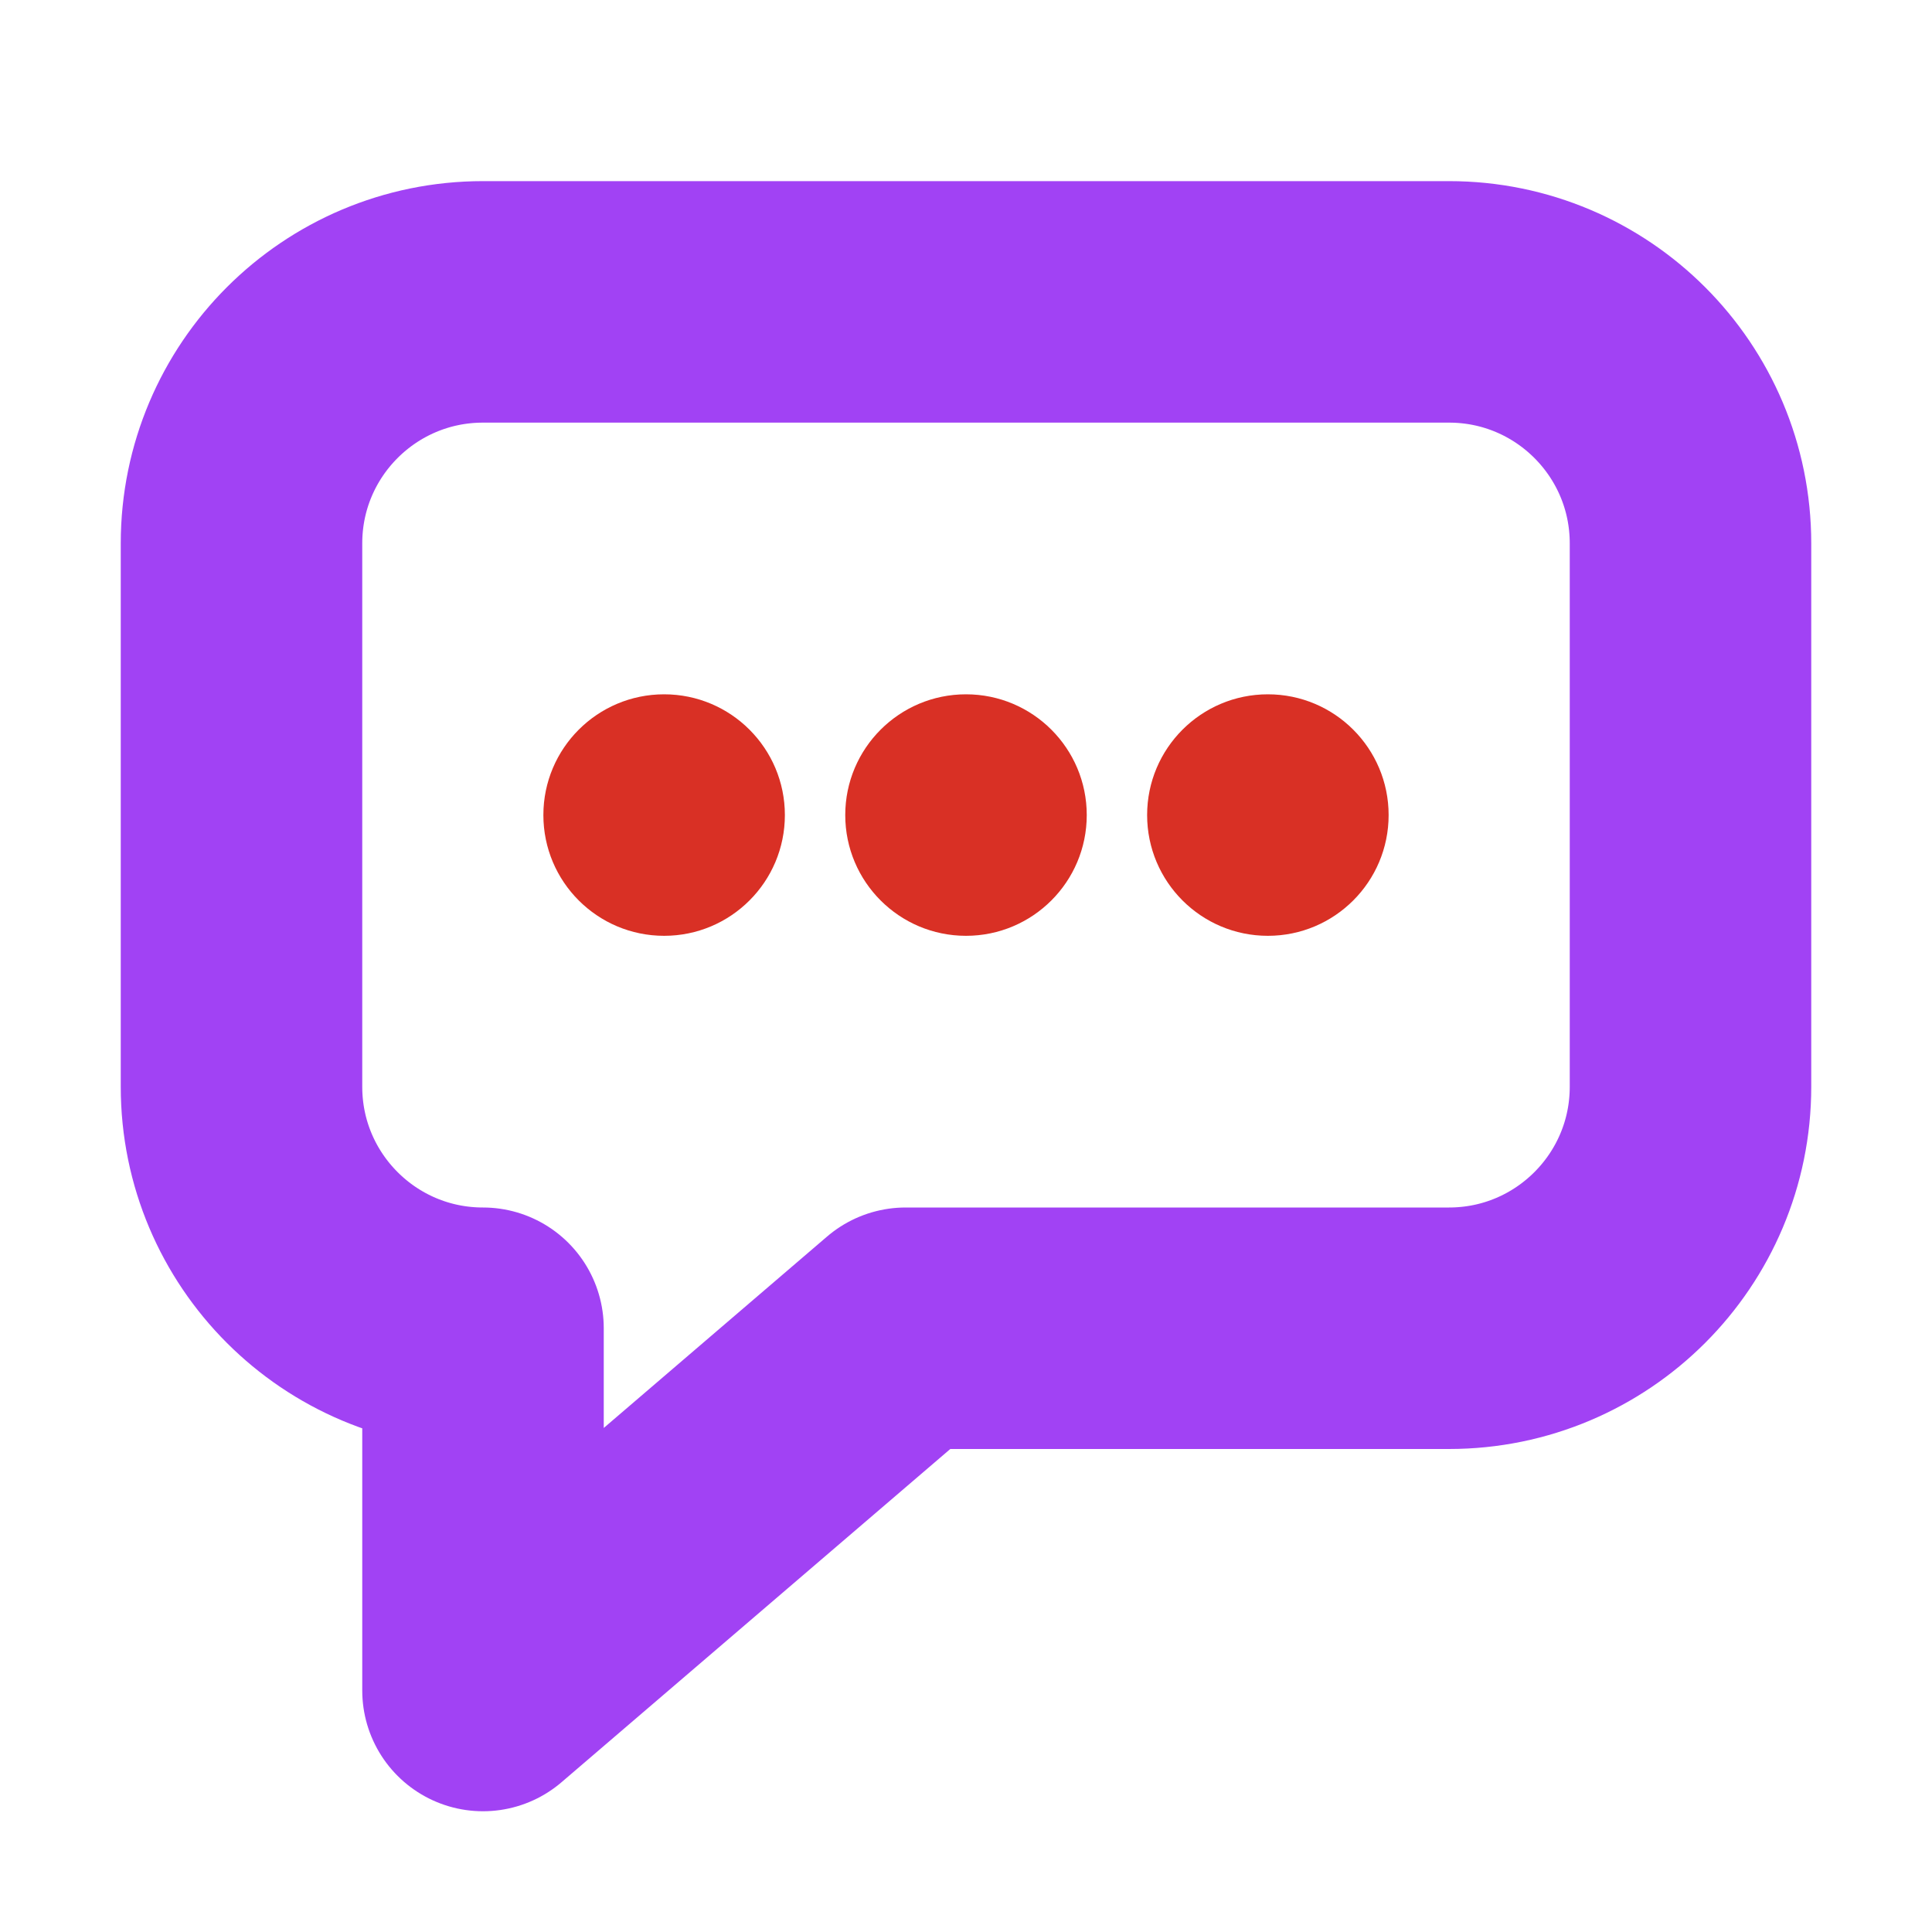
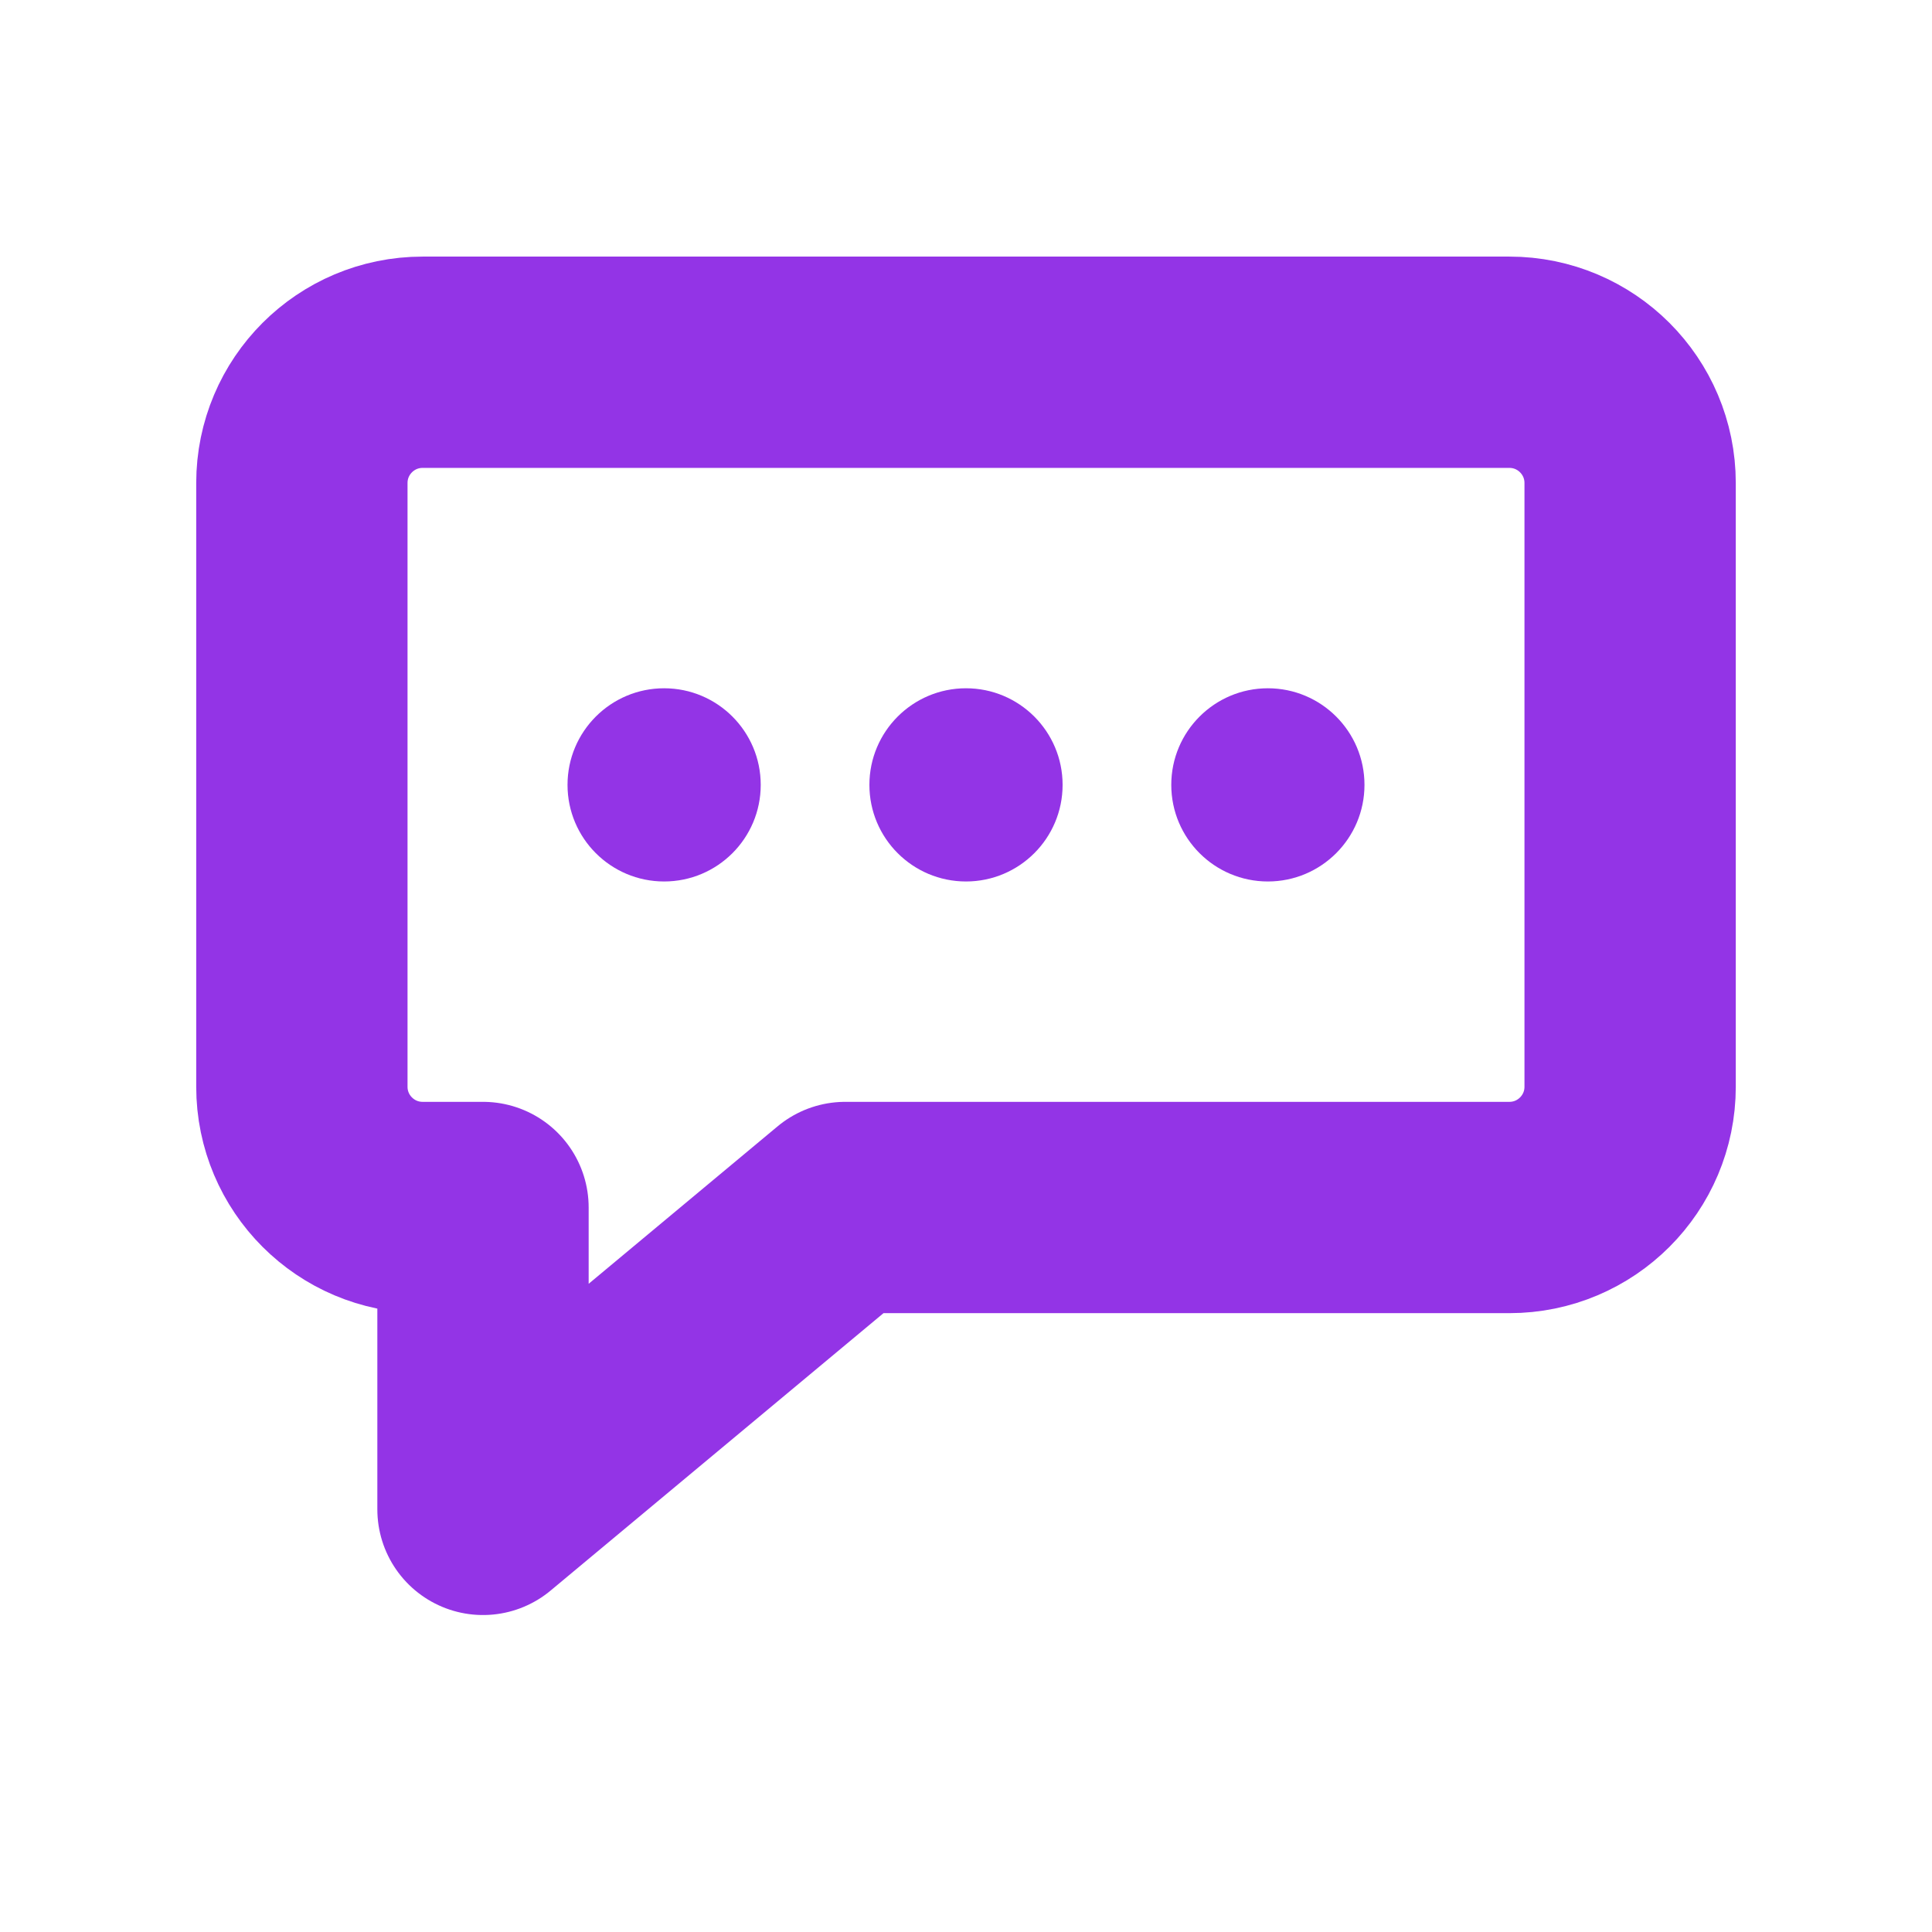
<svg xmlns="http://www.w3.org/2000/svg" viewBox="0 0 32 32" width="32" height="32">
-   <path d="M8 5h16a4 4 0 0 1 4 4v9a4 4 0 0 1-4 4H15l-7 6v-6H8a4 4 0 0 1-4-4V9a4 4 0 0 1 4-4z" fill="none" stroke="#A142F4" stroke-width="4" stroke-linejoin="round" />
-   <circle cx="11" cy="13.5" r="2" fill="#D93025" />
-   <circle cx="16" cy="13.5" r="2" fill="#D93025" />
-   <circle cx="21" cy="13.5" r="2" fill="#D93025" />
+   <path d="M5 8a2 2 0 0 1 2-2h18a2 2 0 0 1 2 2v10a2 2 0 0 1-2 2H14l-6 5v-5H7a2 2 0 0 1-2-2z" fill="none" stroke="#9334E6" stroke-width="3.5" stroke-linejoin="round" />
+   <circle cx="11" cy="13" r="1.6" fill="#9334E6" />
+   <circle cx="16" cy="13" r="1.6" fill="#9334E6" />
+   <circle cx="21" cy="13" r="1.6" fill="#9334E6" />
</svg>
